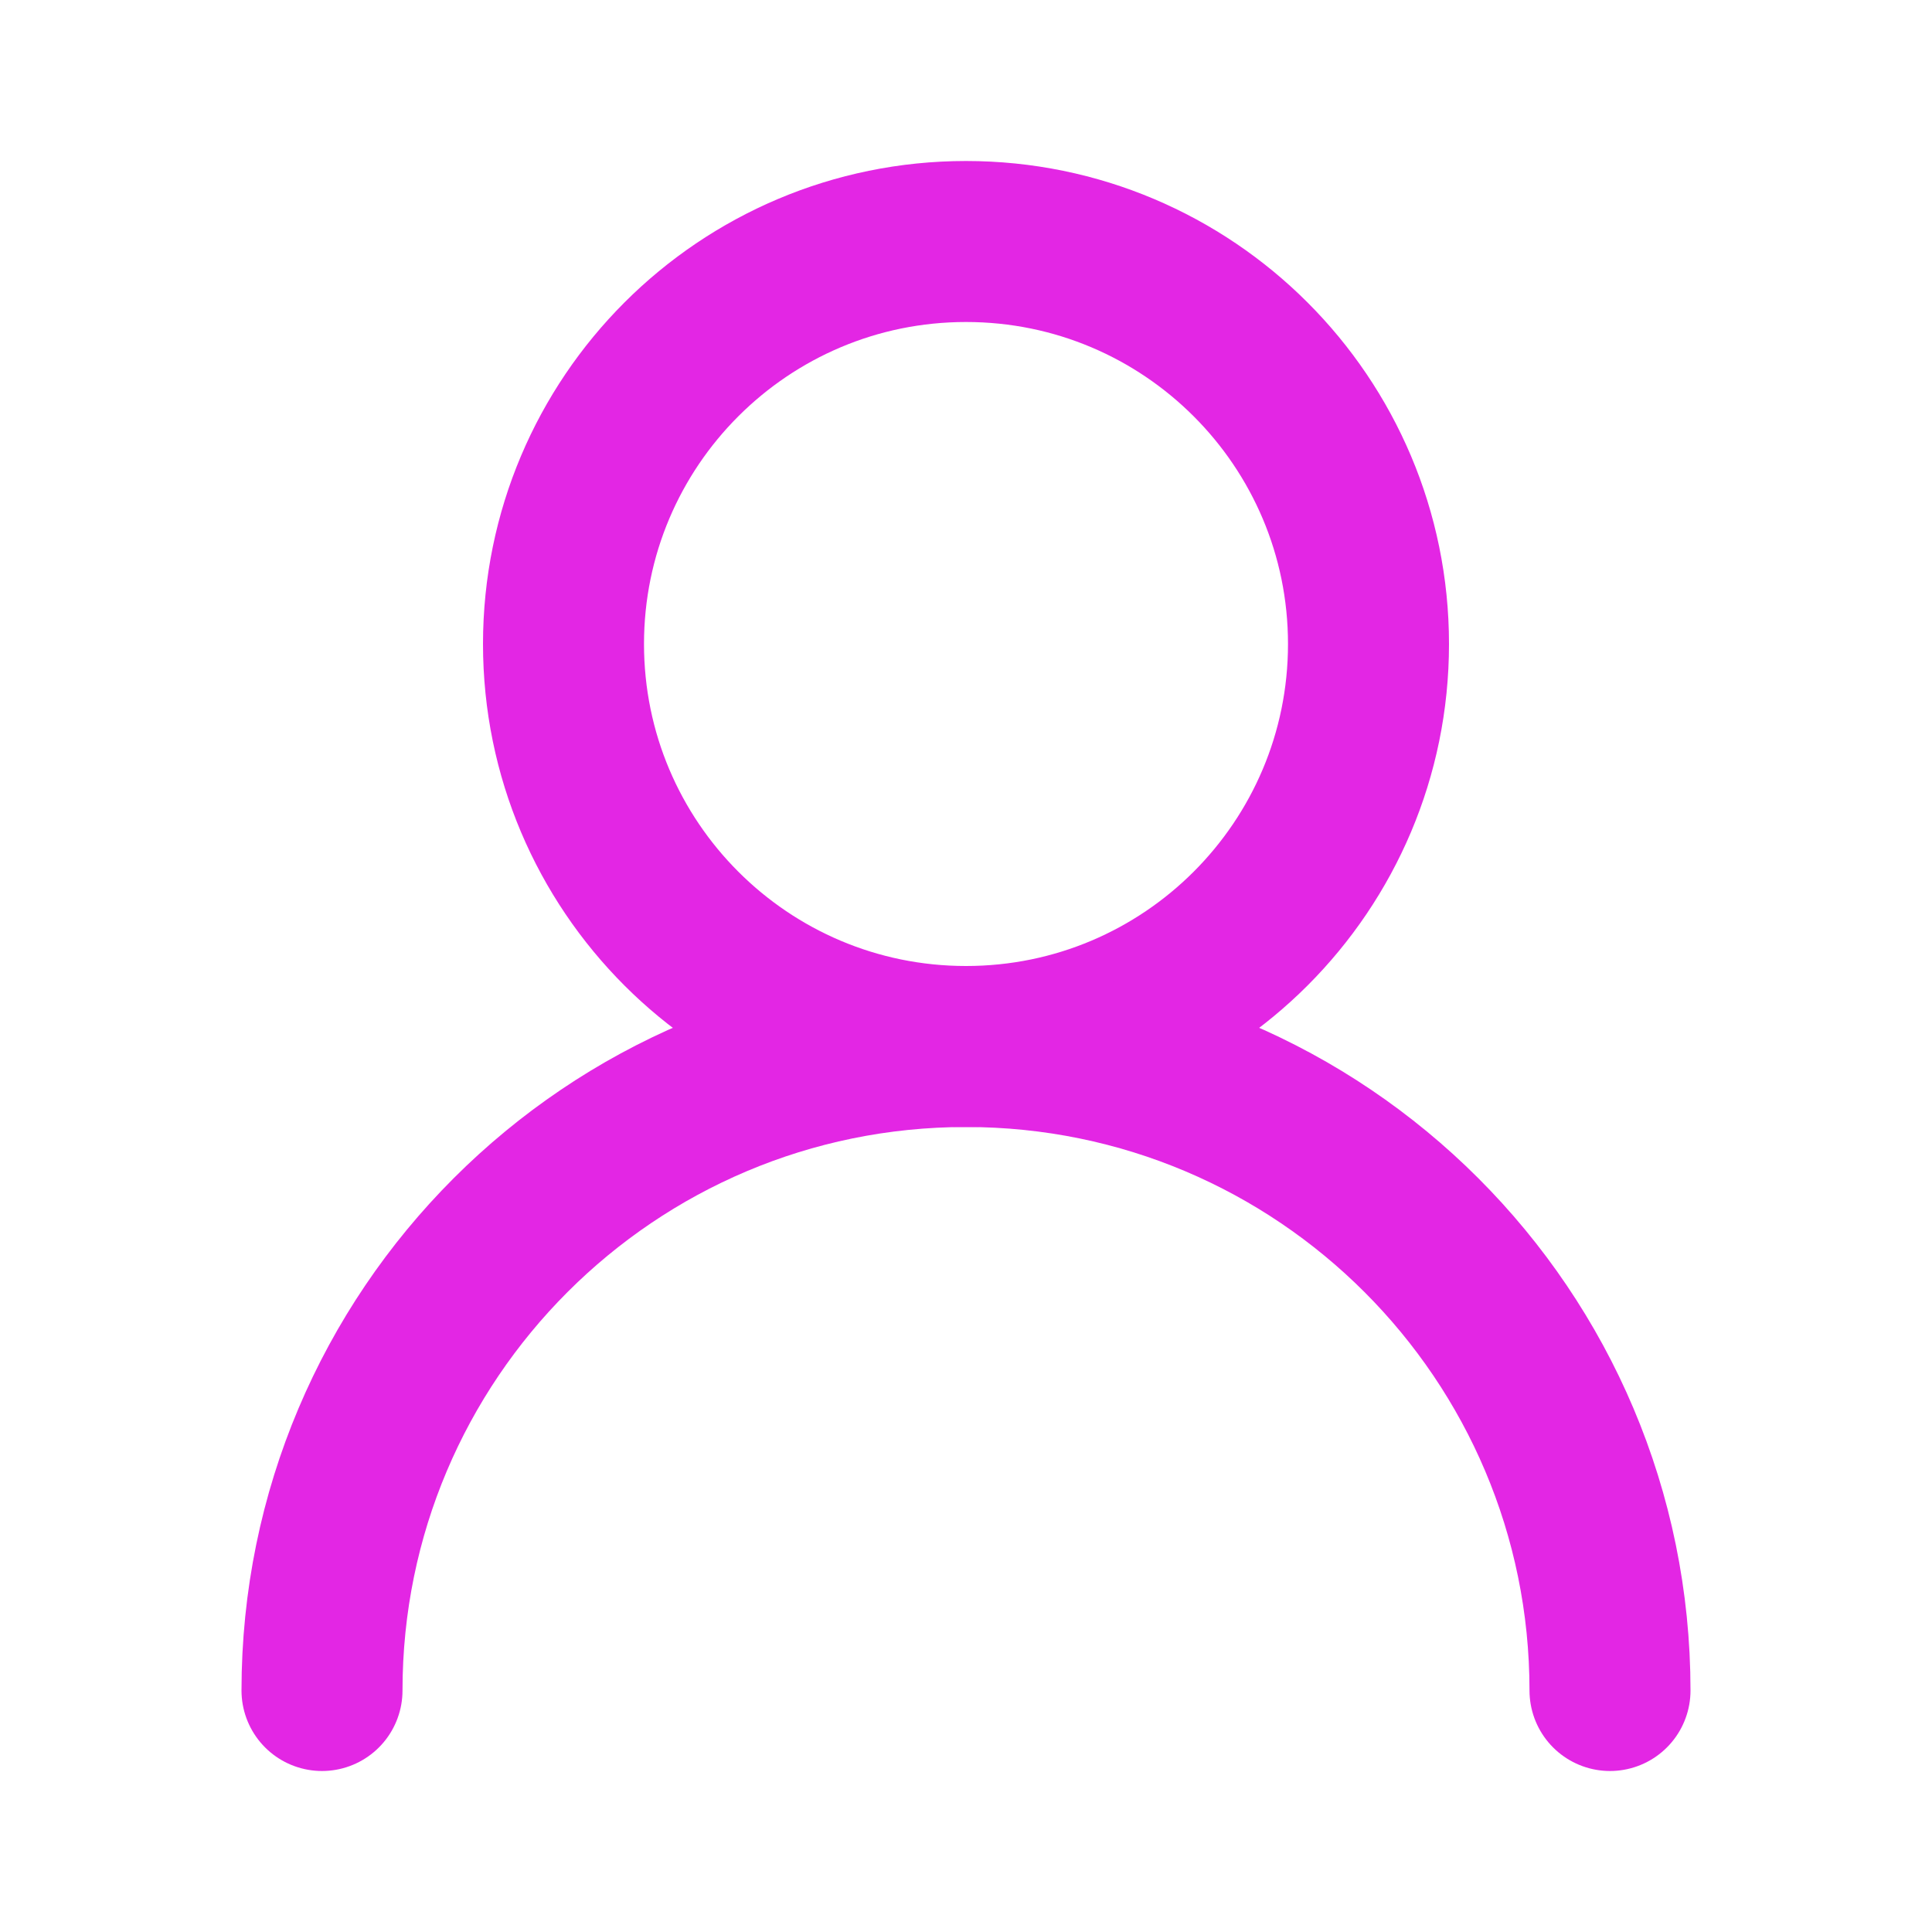
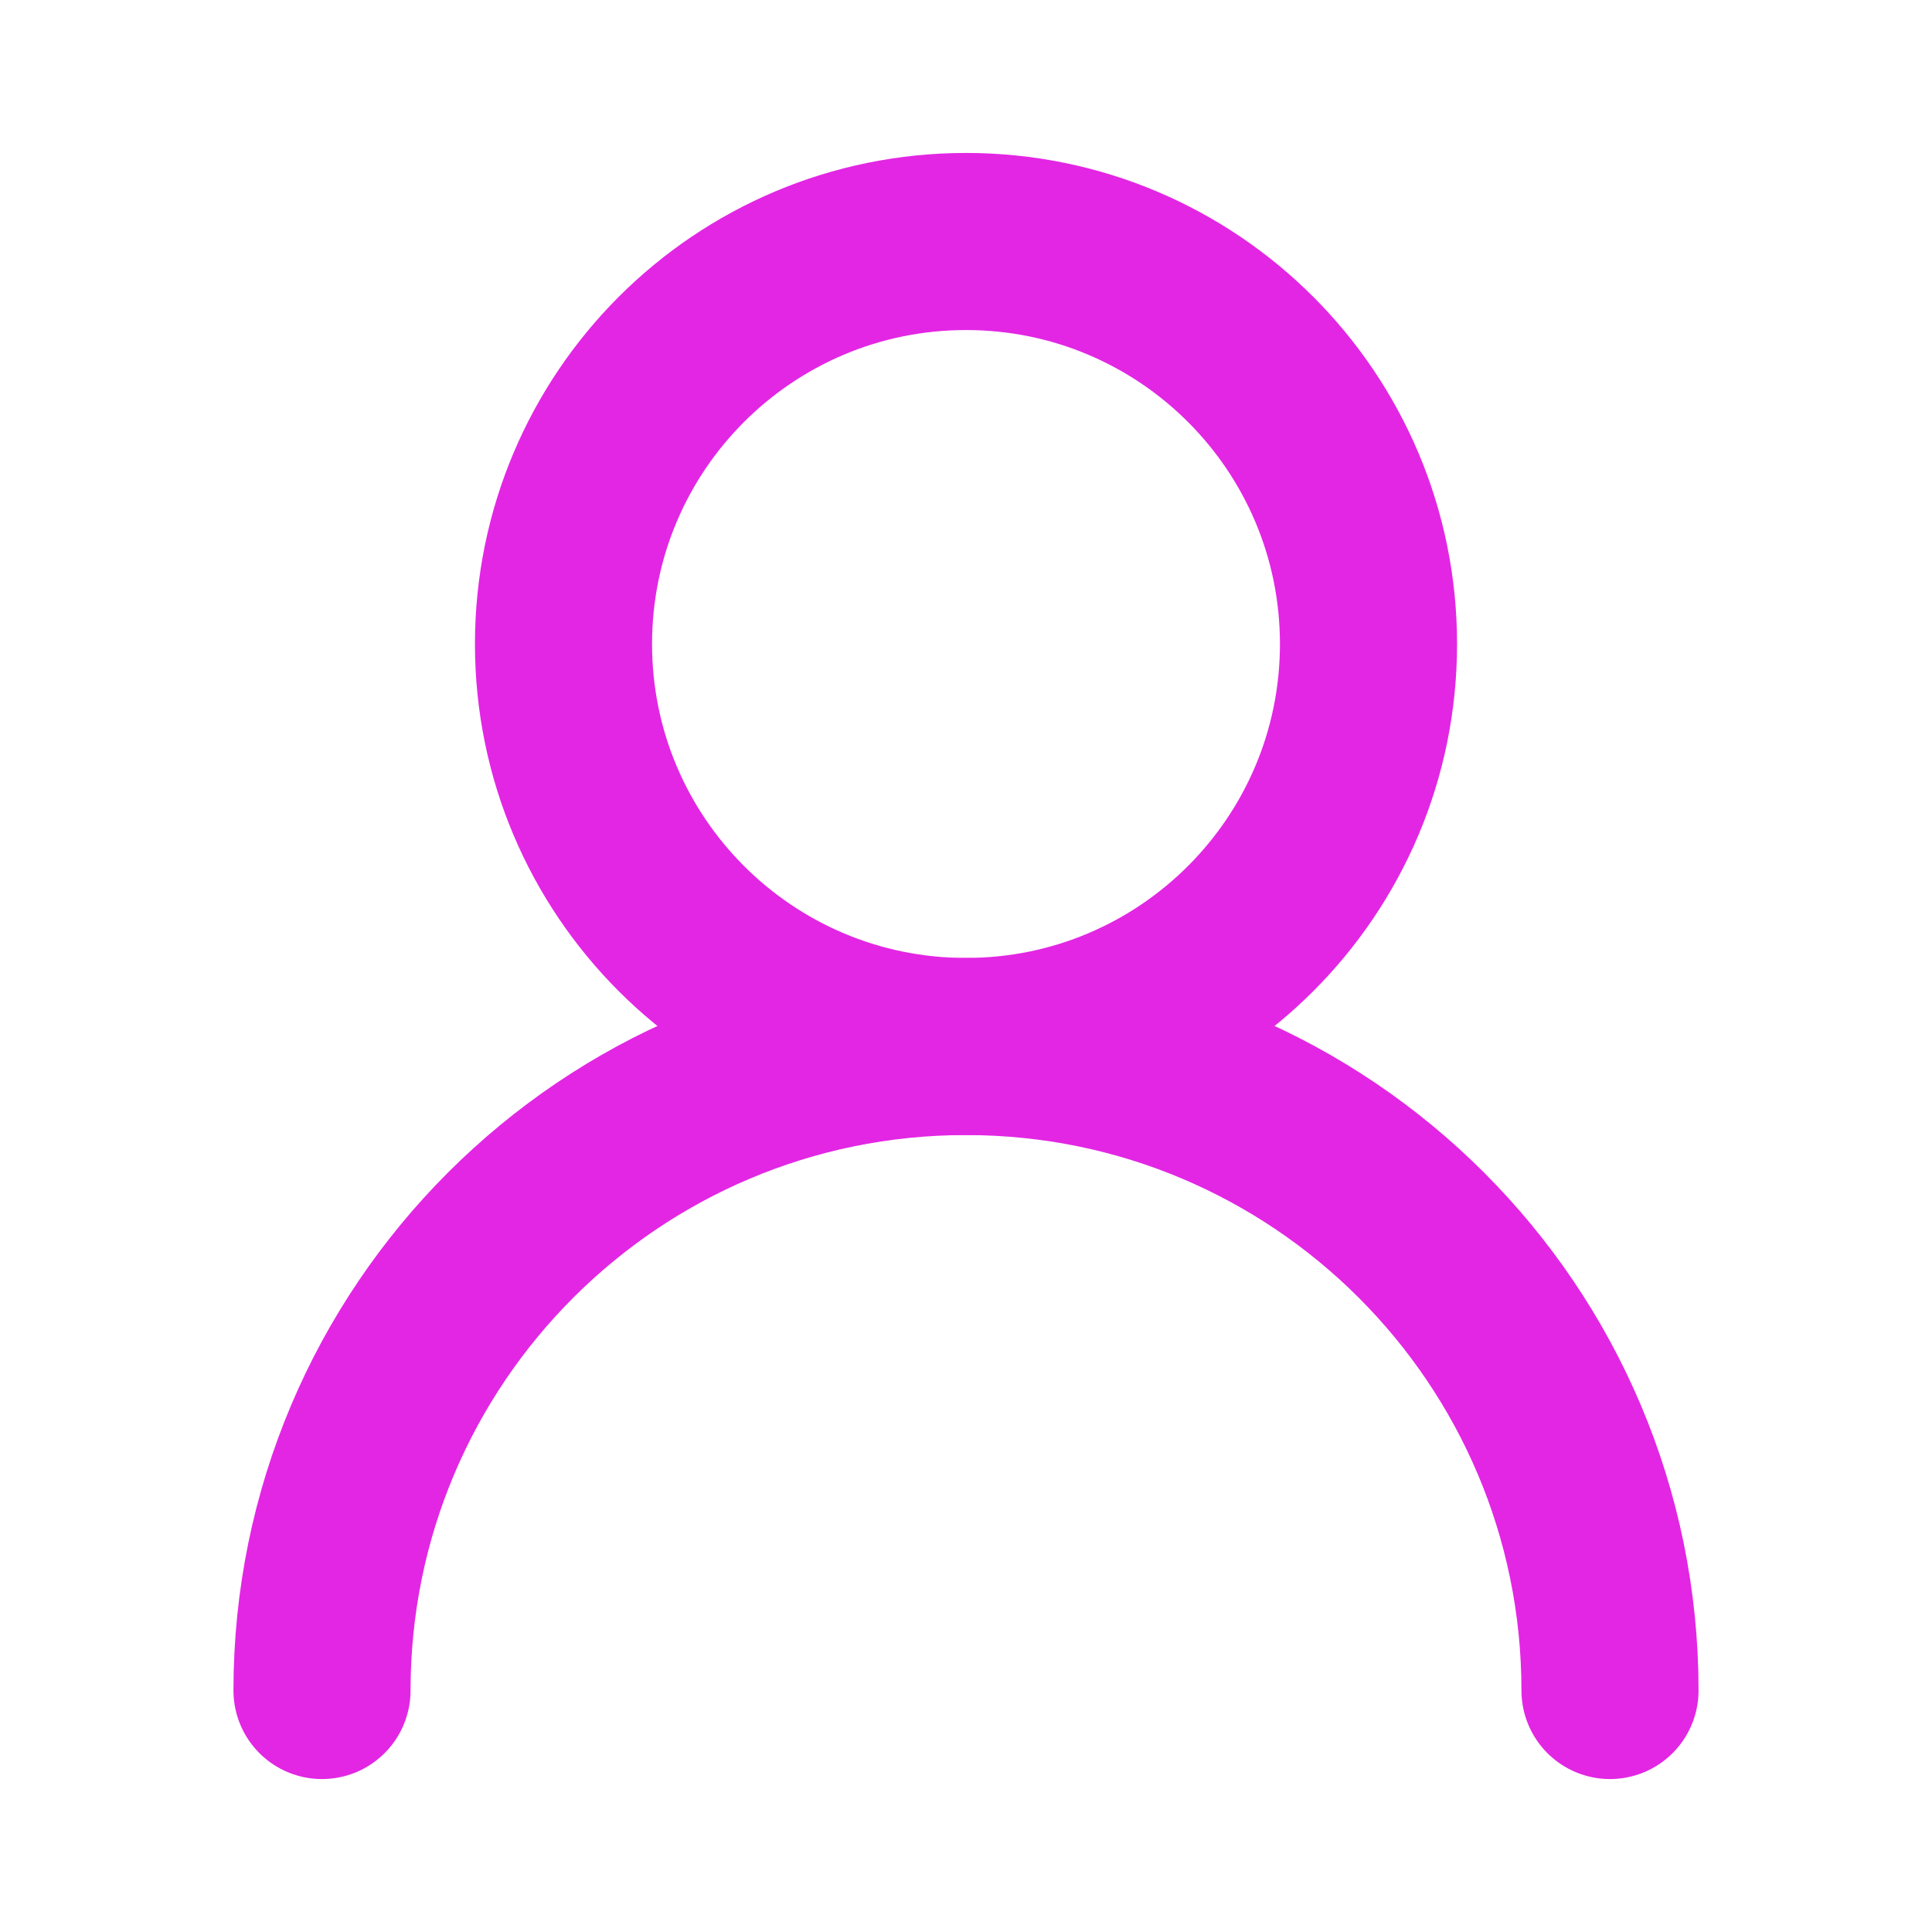
- <svg xmlns="http://www.w3.org/2000/svg" width="24" height="24" viewBox="0 0 24 24" fill="none" stroke="#E326E4" stroke-width="2" stroke-linecap="round" stroke-linejoin="round">
+ <svg xmlns="http://www.w3.org/2000/svg" viewBox="0 0 24 24" fill="none" stroke="#E326E4" stroke-width="2.2" stroke-linecap="round" stroke-linejoin="round">
  <circle cx="12" cy="8" r="5" />
  <path d="M20 21a8 8 0 0 0-16 0" />
</svg>
